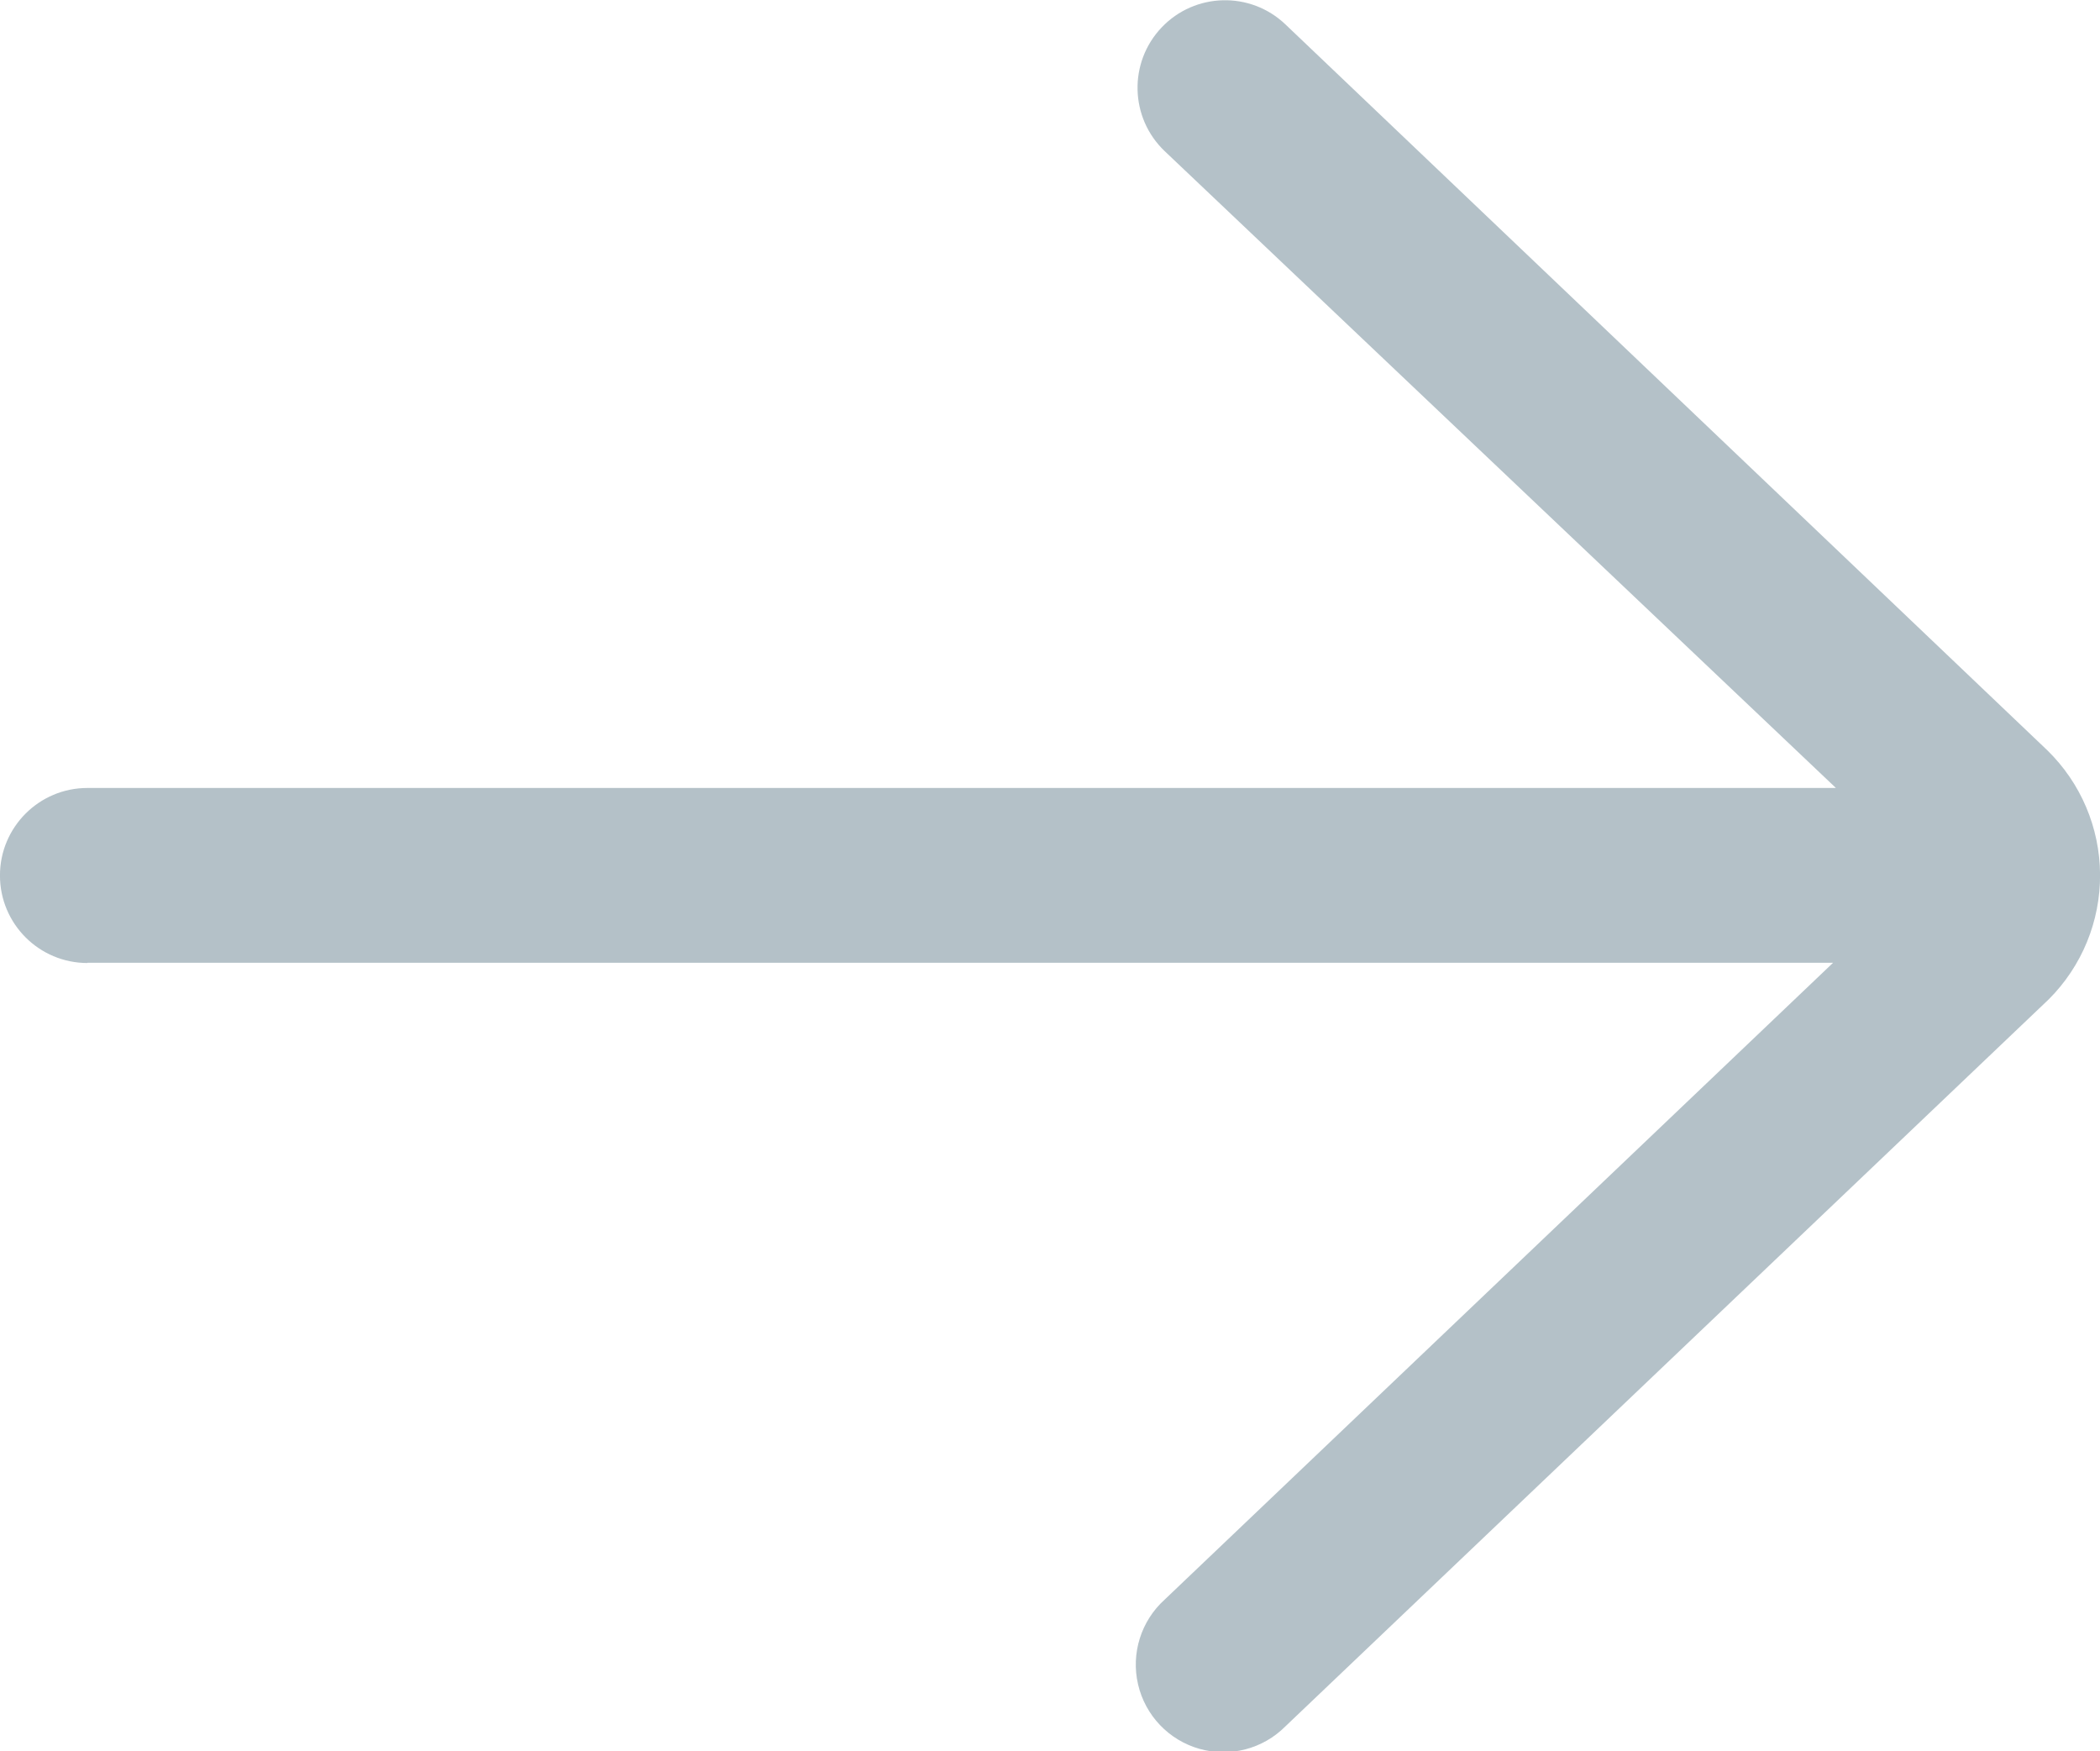
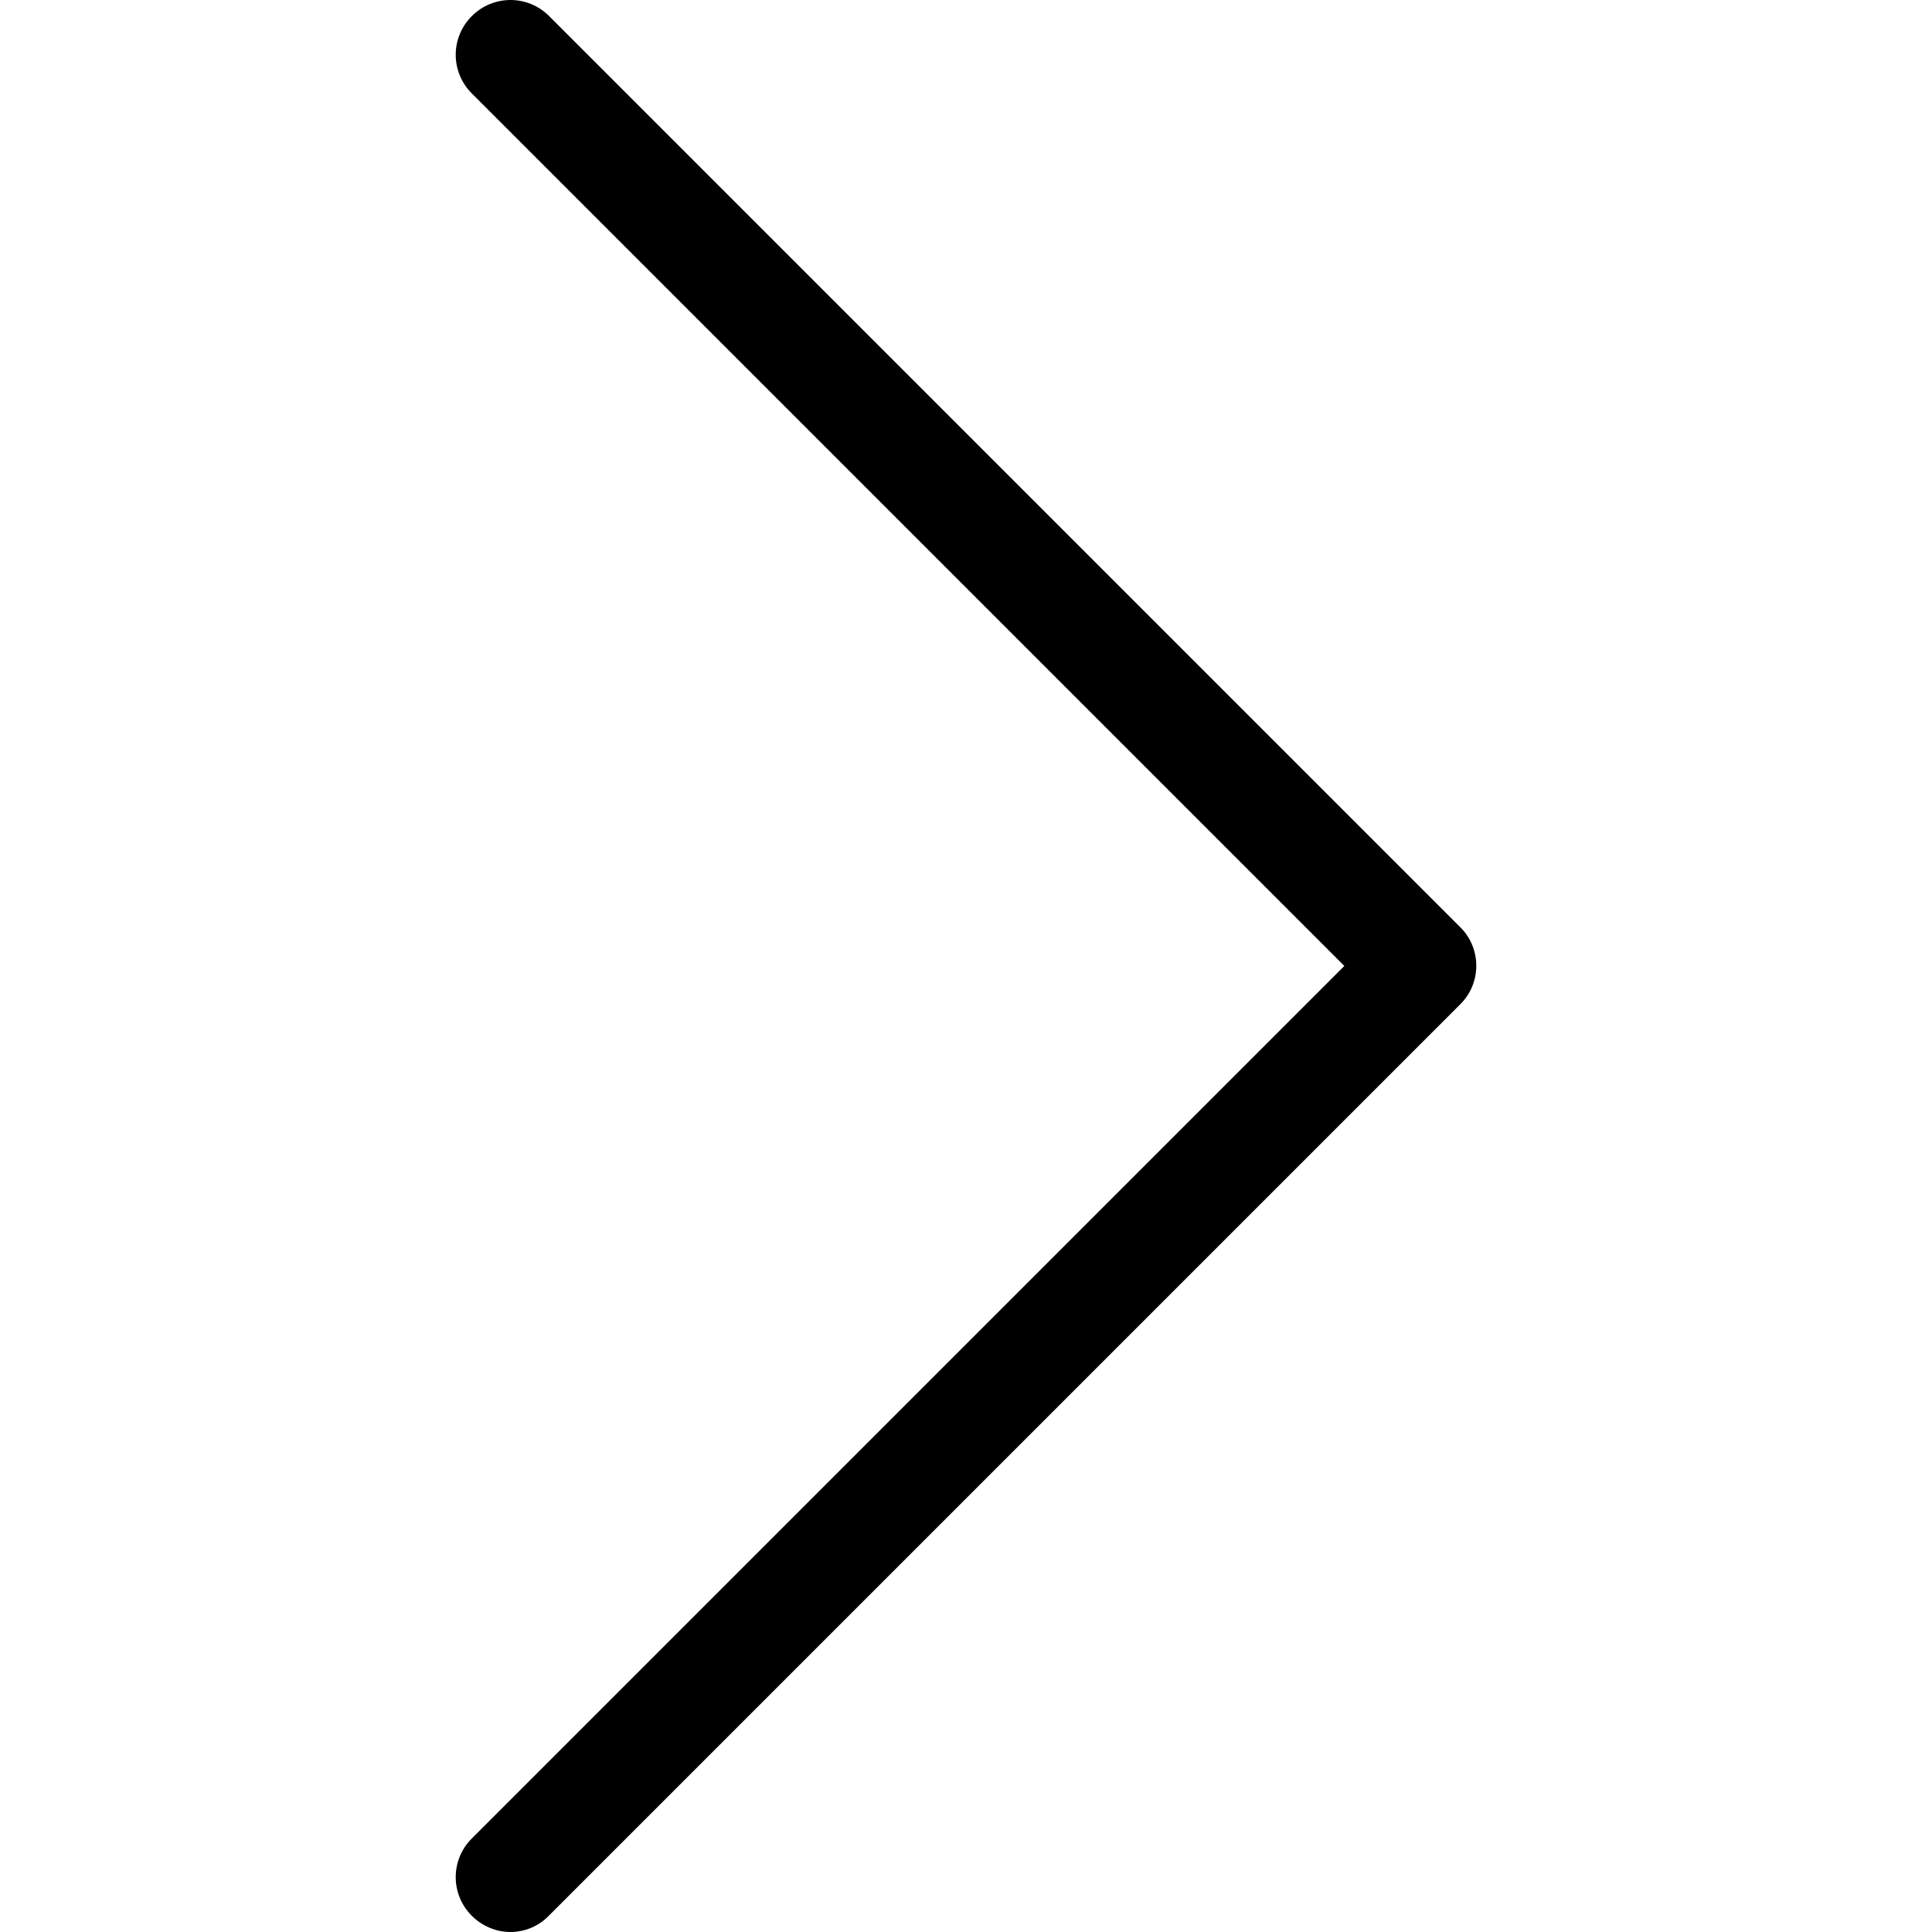
- <svg xmlns="http://www.w3.org/2000/svg" width="26.002" height="21.669" viewBox="0 0 26.002 21.669">
-   <path id="Path_71620" data-name="Path 71620" d="M768.03,43.525H746.416l8.276-7.883a1.084,1.084,0,1,0-1.495-1.569l-9.452,9a2.166,2.166,0,0,0,.019,3.083l9.433,8.985a1.083,1.083,0,0,0,1.495-1.569l-8.311-7.883H768.03a1.083,1.083,0,0,0,0-2.167Z" transform="translate(769.113 55.443) rotate(180)" fill="#023047" opacity="0.3" />
+ <svg xmlns="http://www.w3.org/2000/svg" version="1.1" id="Capa_1" x="0px" y="0px" viewBox="0 0 477.175 477.175" style="enable-background:new 0 0 477.175 477.175;" xml:space="preserve">
+   <g>
+     <path d="M360.731,229.075l-225.1-225.1c-5.3-5.3-13.8-5.3-19.1,0s-5.3,13.8,0,19.1l215.5,215.5l-215.5,215.5   c-5.3,5.3-5.3,13.8,0,19.1c2.6,2.6,6.1,4,9.5,4c3.4,0,6.9-1.3,9.5-4l225.1-225.1C365.931,242.875,365.931,234.275,360.731,229.075z   " />
+   </g>
+   <g>
+ </g>
+   <g>
+ </g>
+   <g>
+ </g>
+   <g>
+ </g>
+   <g>
+ </g>
+   <g>
+ </g>
+   <g>
+ </g>
+   <g>
+ </g>
+   <g>
+ </g>
+   <g>
+ </g>
+   <g>
+ </g>
+   <g>
+ </g>
+   <g>
+ </g>
+   <g>
+ </g>
+   <g>
+ </g>
</svg>
